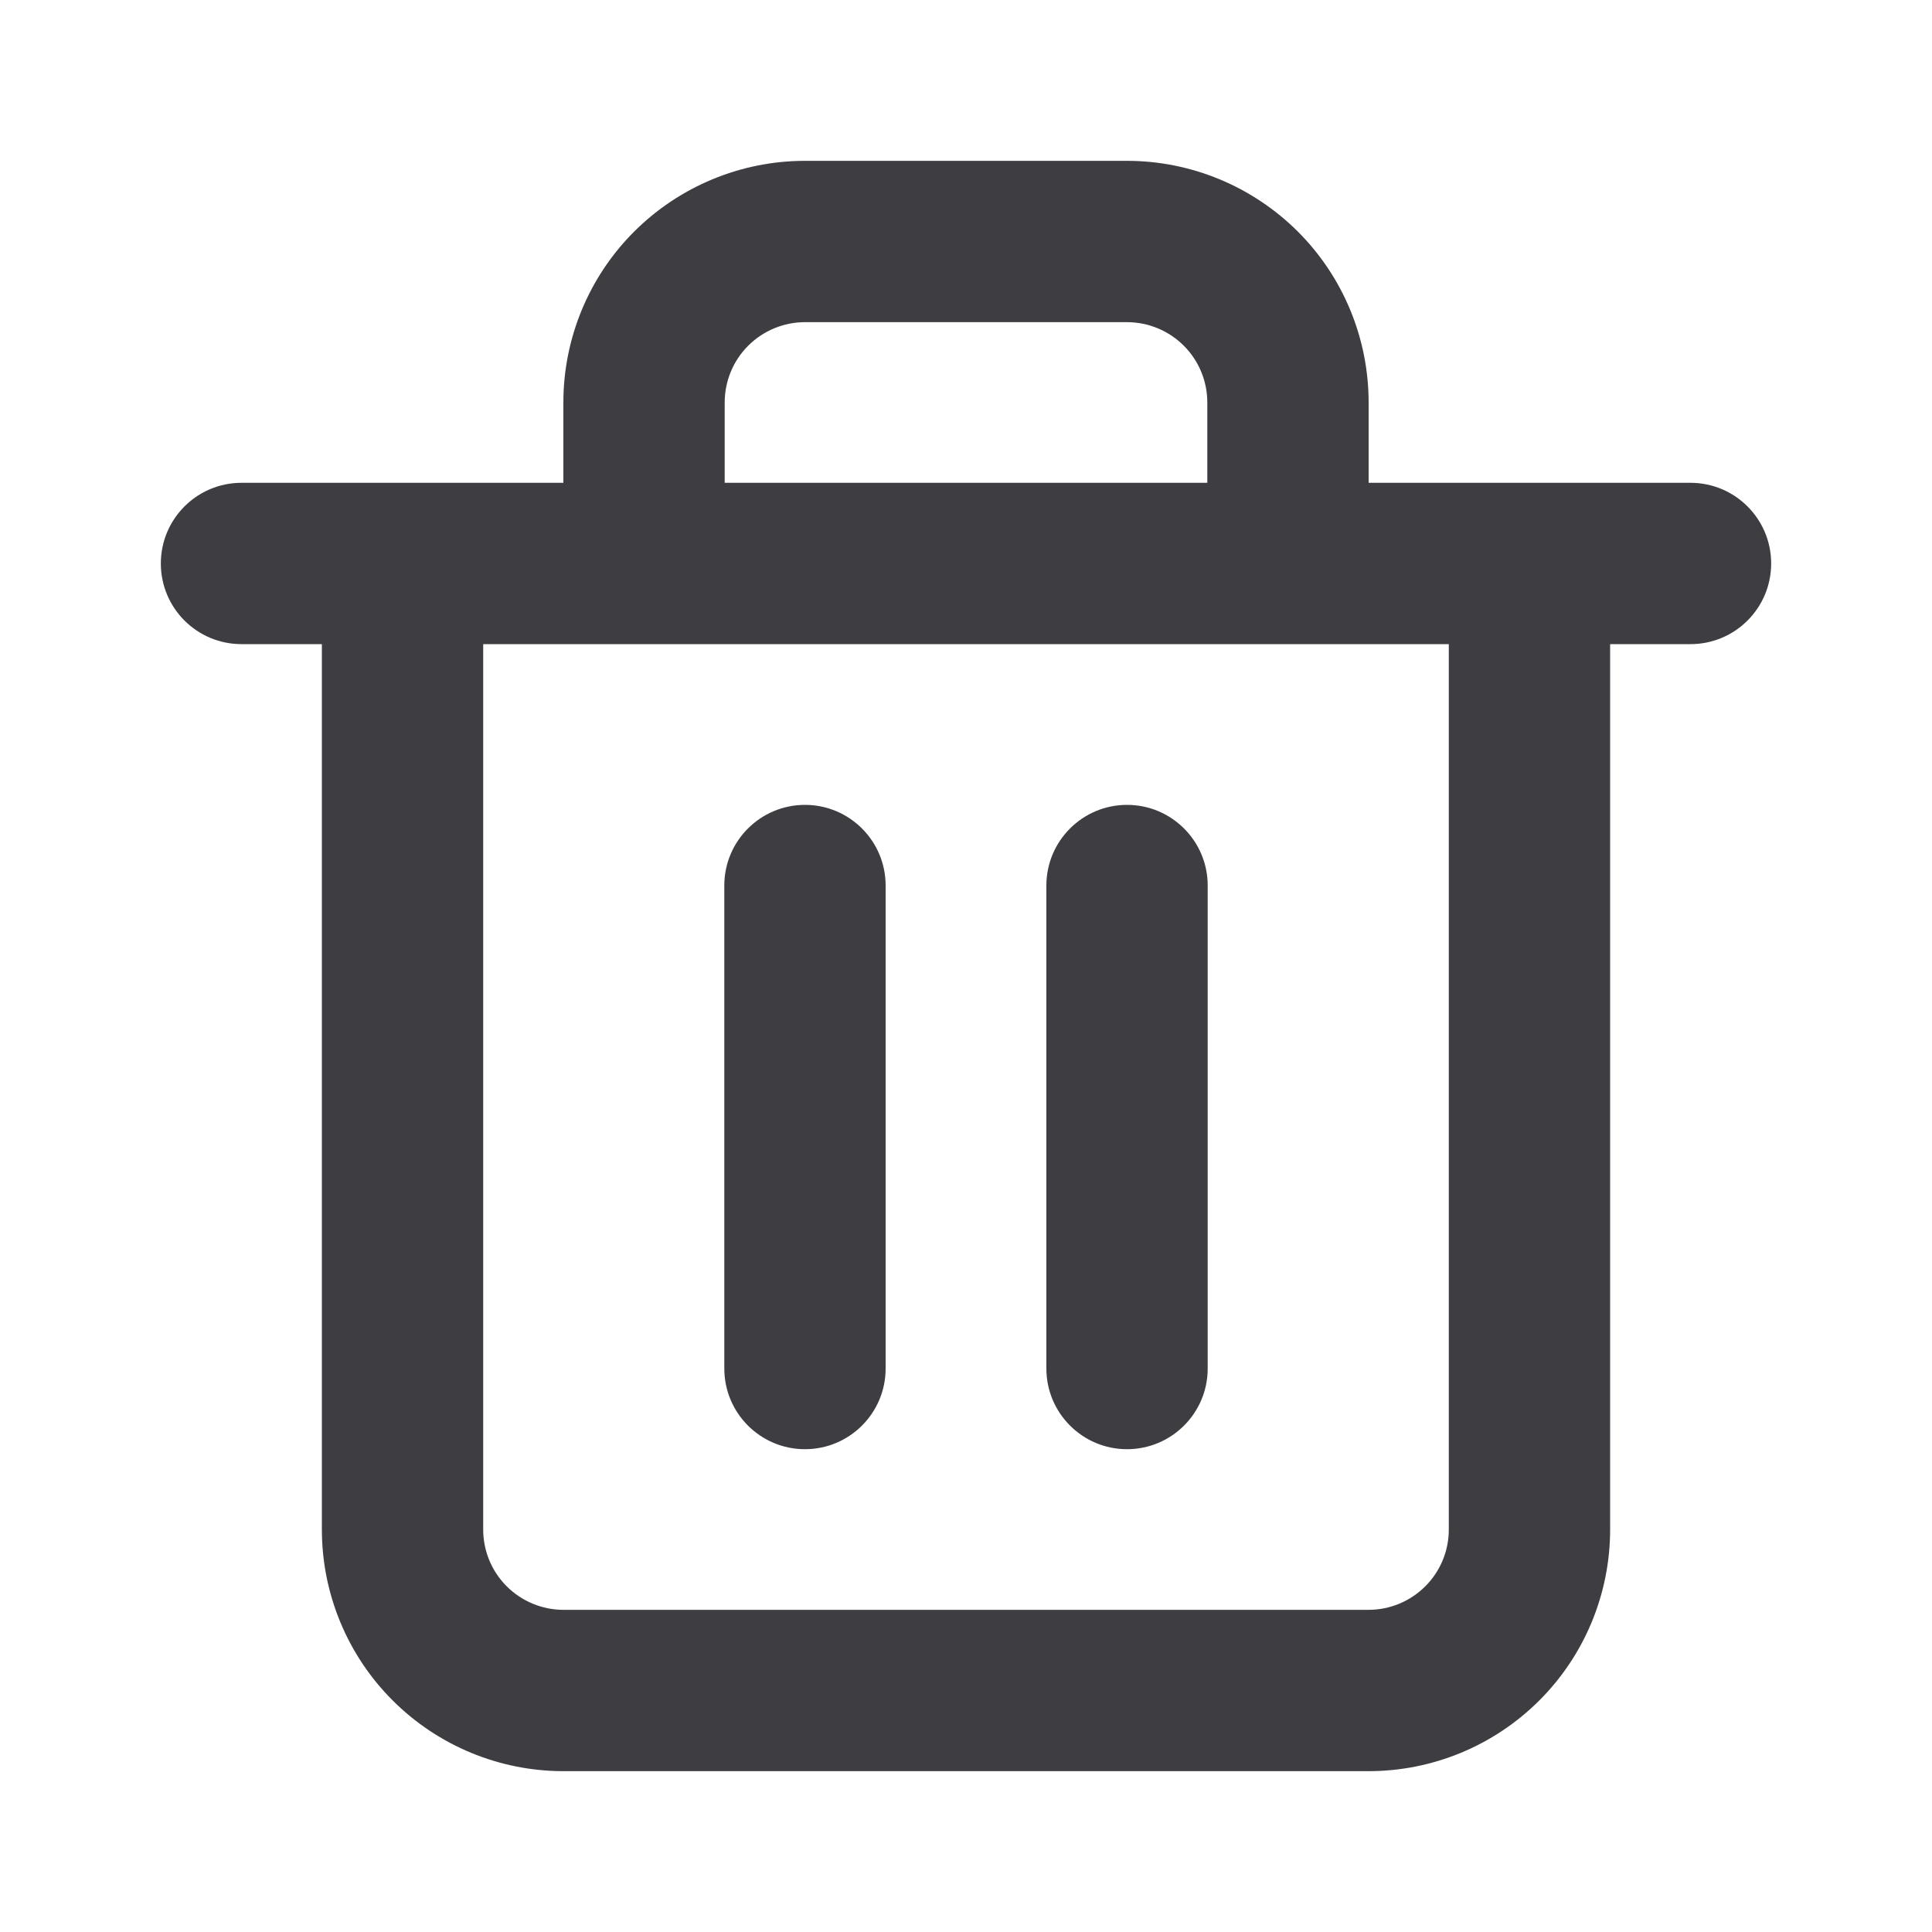
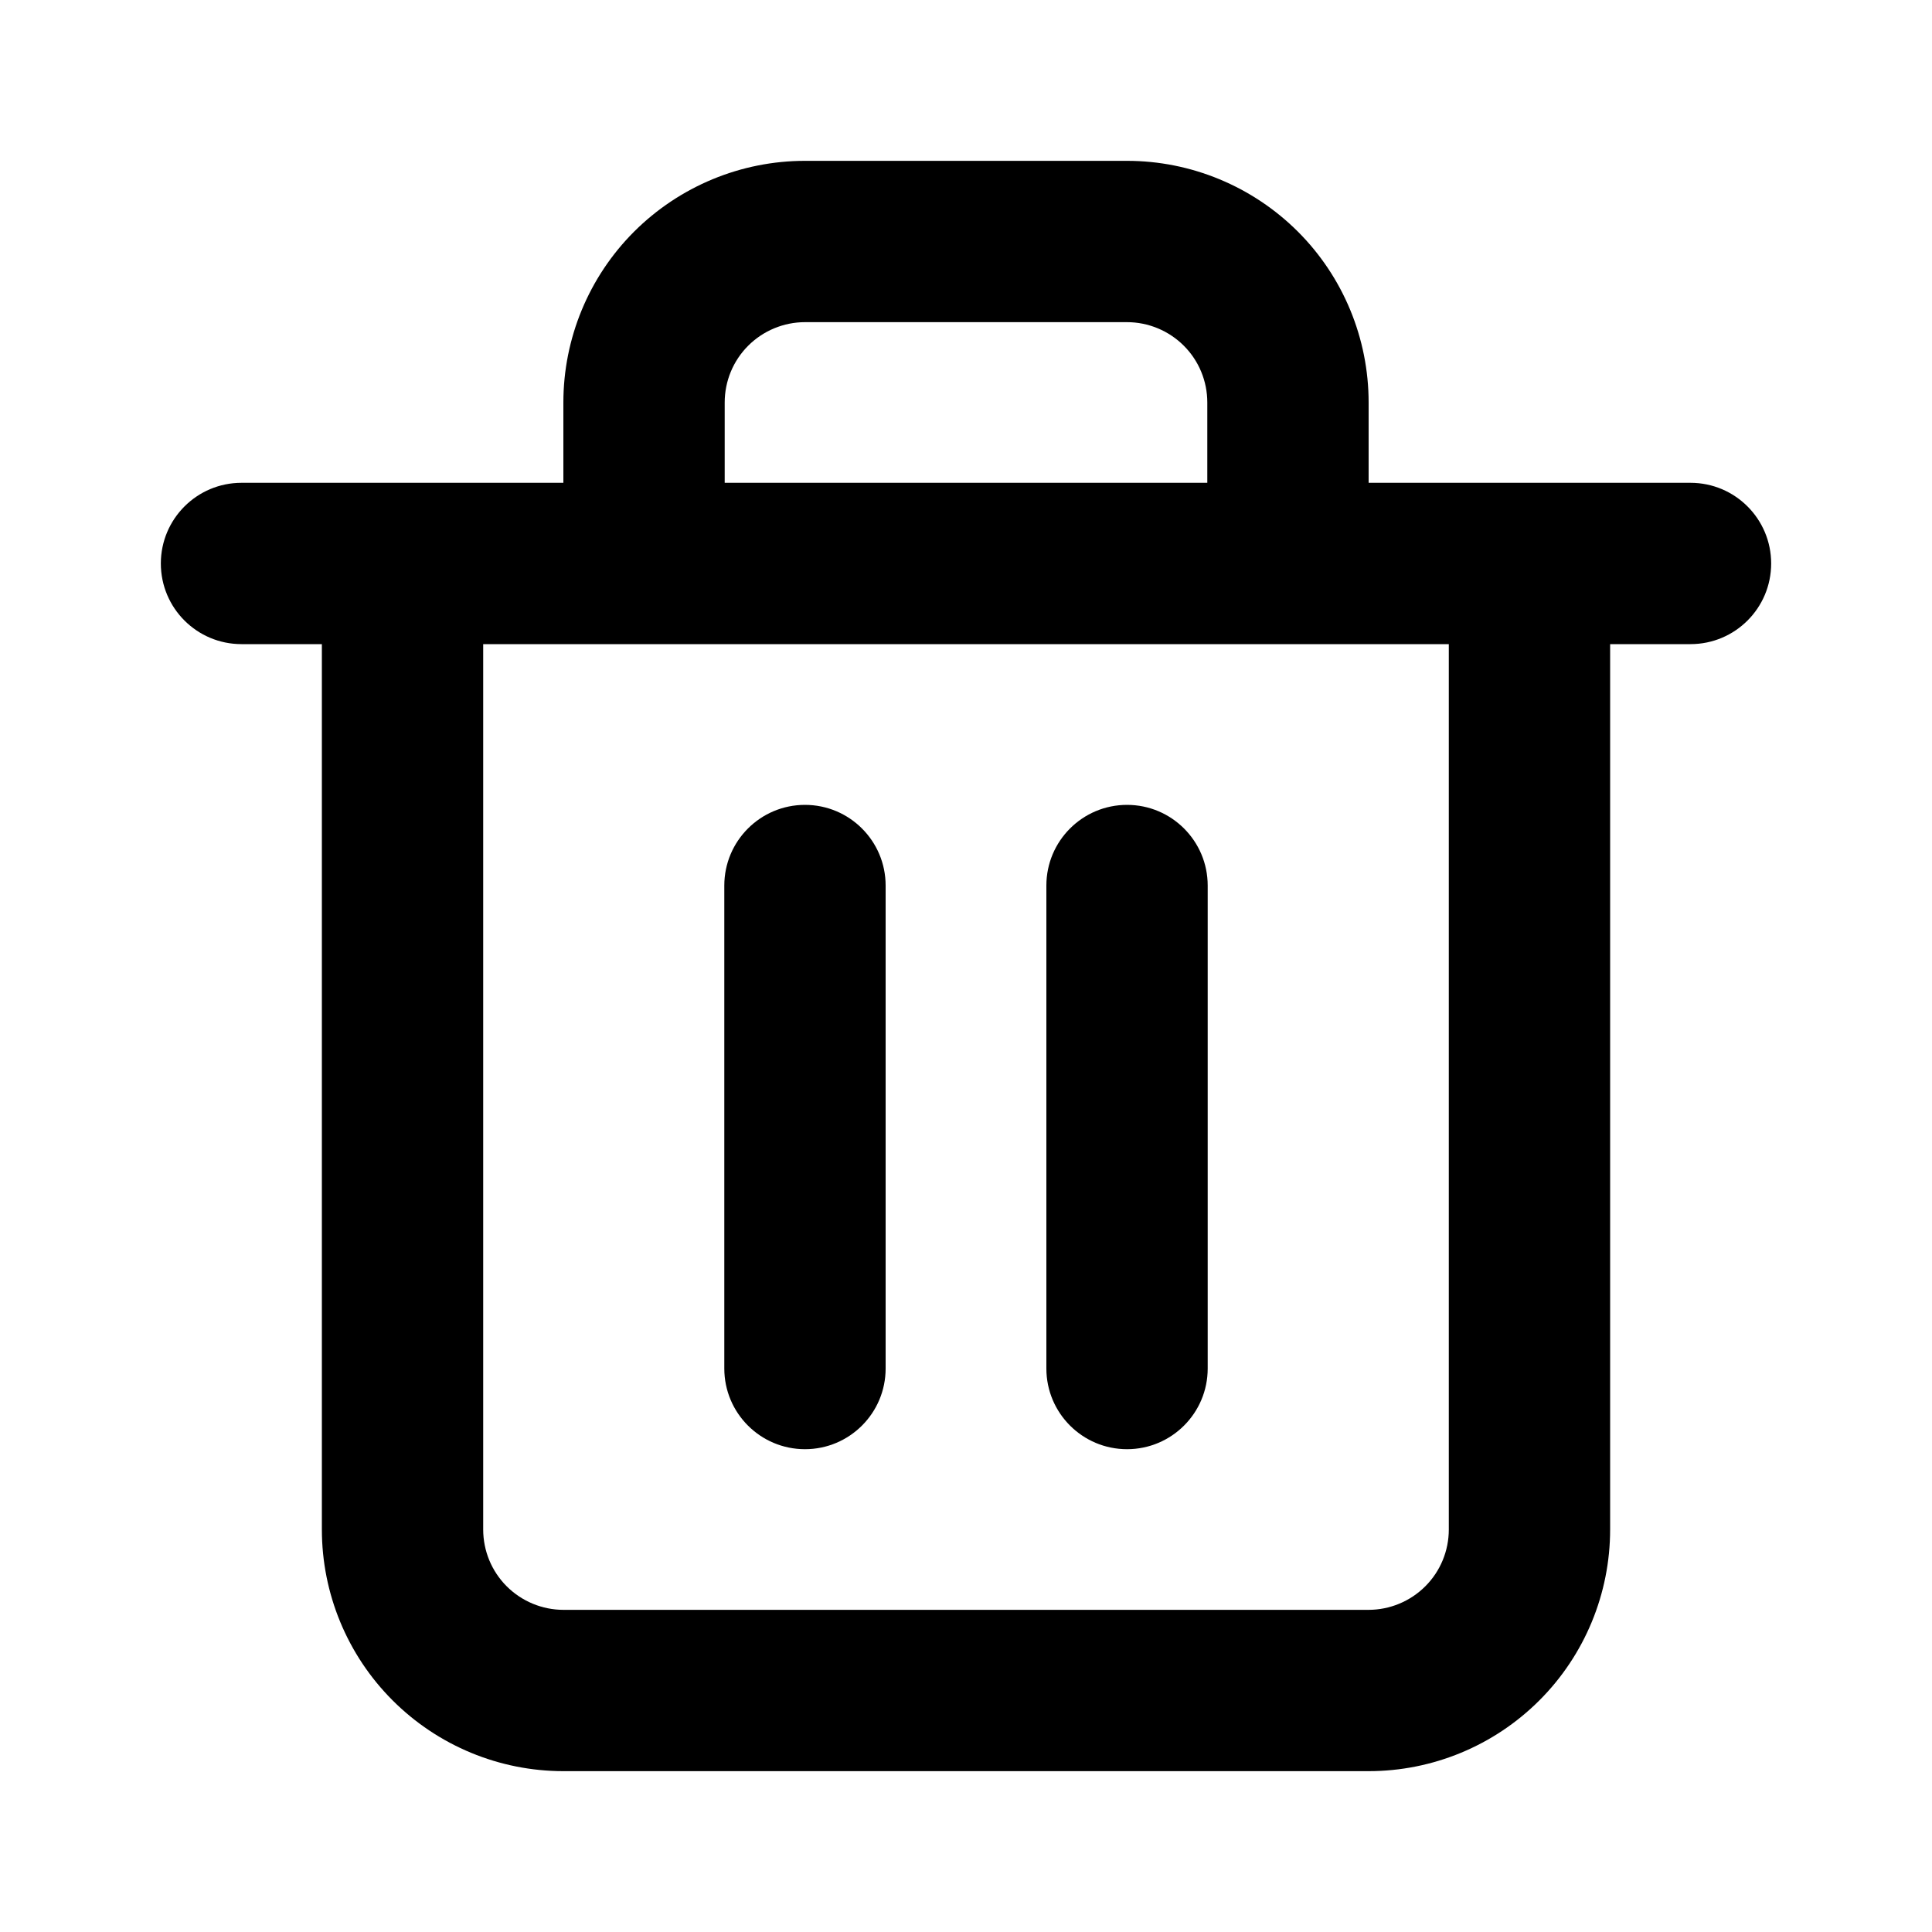
<svg xmlns="http://www.w3.org/2000/svg" width="20" height="20" viewBox="0 0 20 20" fill="none">
-   <path fill-rule="evenodd" clip-rule="evenodd" d="M7.745 3.579C7.901 3.423 8.113 3.335 8.333 3.335H11.667C11.887 3.335 12.099 3.423 12.255 3.579C12.411 3.735 12.498 3.946 12.498 4.167V4.998H7.502V4.167C7.502 3.946 7.589 3.735 7.745 3.579ZM5.832 4.998V4.167C5.832 3.503 6.095 2.867 6.564 2.398C7.034 1.929 7.67 1.665 8.333 1.665H11.667C12.33 1.665 12.966 1.929 13.436 2.398C13.905 2.867 14.168 3.503 14.168 4.167V4.998H15.825L15.833 4.998L15.842 4.998H17.5C17.961 4.998 18.335 5.372 18.335 5.833C18.335 6.295 17.961 6.668 17.5 6.668H16.668V15.833C16.668 16.497 16.405 17.133 15.936 17.602C15.466 18.072 14.83 18.335 14.167 18.335H5.833C5.17 18.335 4.534 18.072 4.064 17.602C3.595 17.133 3.332 16.497 3.332 15.833V6.668H2.5C2.039 6.668 1.665 6.295 1.665 5.833C1.665 5.372 2.039 4.998 2.5 4.998H4.158L4.167 4.998L4.175 4.998H5.832ZM5.002 6.668V15.833C5.002 16.054 5.089 16.265 5.245 16.421C5.401 16.577 5.613 16.665 5.833 16.665H14.167C14.387 16.665 14.599 16.577 14.755 16.421C14.911 16.265 14.998 16.054 14.998 15.833V6.668H5.002ZM8.333 8.332C8.794 8.332 9.168 8.706 9.168 9.167V14.167C9.168 14.628 8.794 15.002 8.333 15.002C7.872 15.002 7.498 14.628 7.498 14.167V9.167C7.498 8.706 7.872 8.332 8.333 8.332ZM12.502 9.167C12.502 8.706 12.128 8.332 11.667 8.332C11.206 8.332 10.832 8.706 10.832 9.167V14.167C10.832 14.628 11.206 15.002 11.667 15.002C12.128 15.002 12.502 14.628 12.502 14.167V9.167Z" fill="#3D3D42" />
+   <path fill-rule="evenodd" clip-rule="evenodd" d="M7.745 3.579C7.901 3.423 8.113 3.335 8.333 3.335H11.667C11.887 3.335 12.099 3.423 12.255 3.579C12.411 3.735 12.498 3.946 12.498 4.167V4.998H7.502V4.167C7.502 3.946 7.589 3.735 7.745 3.579ZM5.832 4.998V4.167C5.832 3.503 6.095 2.867 6.564 2.398C7.034 1.929 7.67 1.665 8.333 1.665H11.667C12.33 1.665 12.966 1.929 13.436 2.398C13.905 2.867 14.168 3.503 14.168 4.167V4.998H15.825L15.833 4.998L15.842 4.998H17.5C17.961 4.998 18.335 5.372 18.335 5.833C18.335 6.295 17.961 6.668 17.5 6.668H16.668V15.833C16.668 16.497 16.405 17.133 15.936 17.602C15.466 18.072 14.83 18.335 14.167 18.335H5.833C5.17 18.335 4.534 18.072 4.064 17.602C3.595 17.133 3.332 16.497 3.332 15.833V6.668H2.5C2.039 6.668 1.665 6.295 1.665 5.833C1.665 5.372 2.039 4.998 2.5 4.998H4.158L4.167 4.998L4.175 4.998H5.832ZM5.002 6.668V15.833C5.002 16.054 5.089 16.265 5.245 16.421C5.401 16.577 5.613 16.665 5.833 16.665H14.167C14.387 16.665 14.599 16.577 14.755 16.421C14.911 16.265 14.998 16.054 14.998 15.833V6.668H5.002ZM8.333 8.332C8.794 8.332 9.168 8.706 9.168 9.167V14.167C9.168 14.628 8.794 15.002 8.333 15.002C7.872 15.002 7.498 14.628 7.498 14.167V9.167C7.498 8.706 7.872 8.332 8.333 8.332ZM12.502 9.167C12.502 8.706 12.128 8.332 11.667 8.332C11.206 8.332 10.832 8.706 10.832 9.167V14.167C10.832 14.628 11.206 15.002 11.667 15.002C12.128 15.002 12.502 14.628 12.502 14.167V9.167Z" fill="currentColor" />
</svg>
